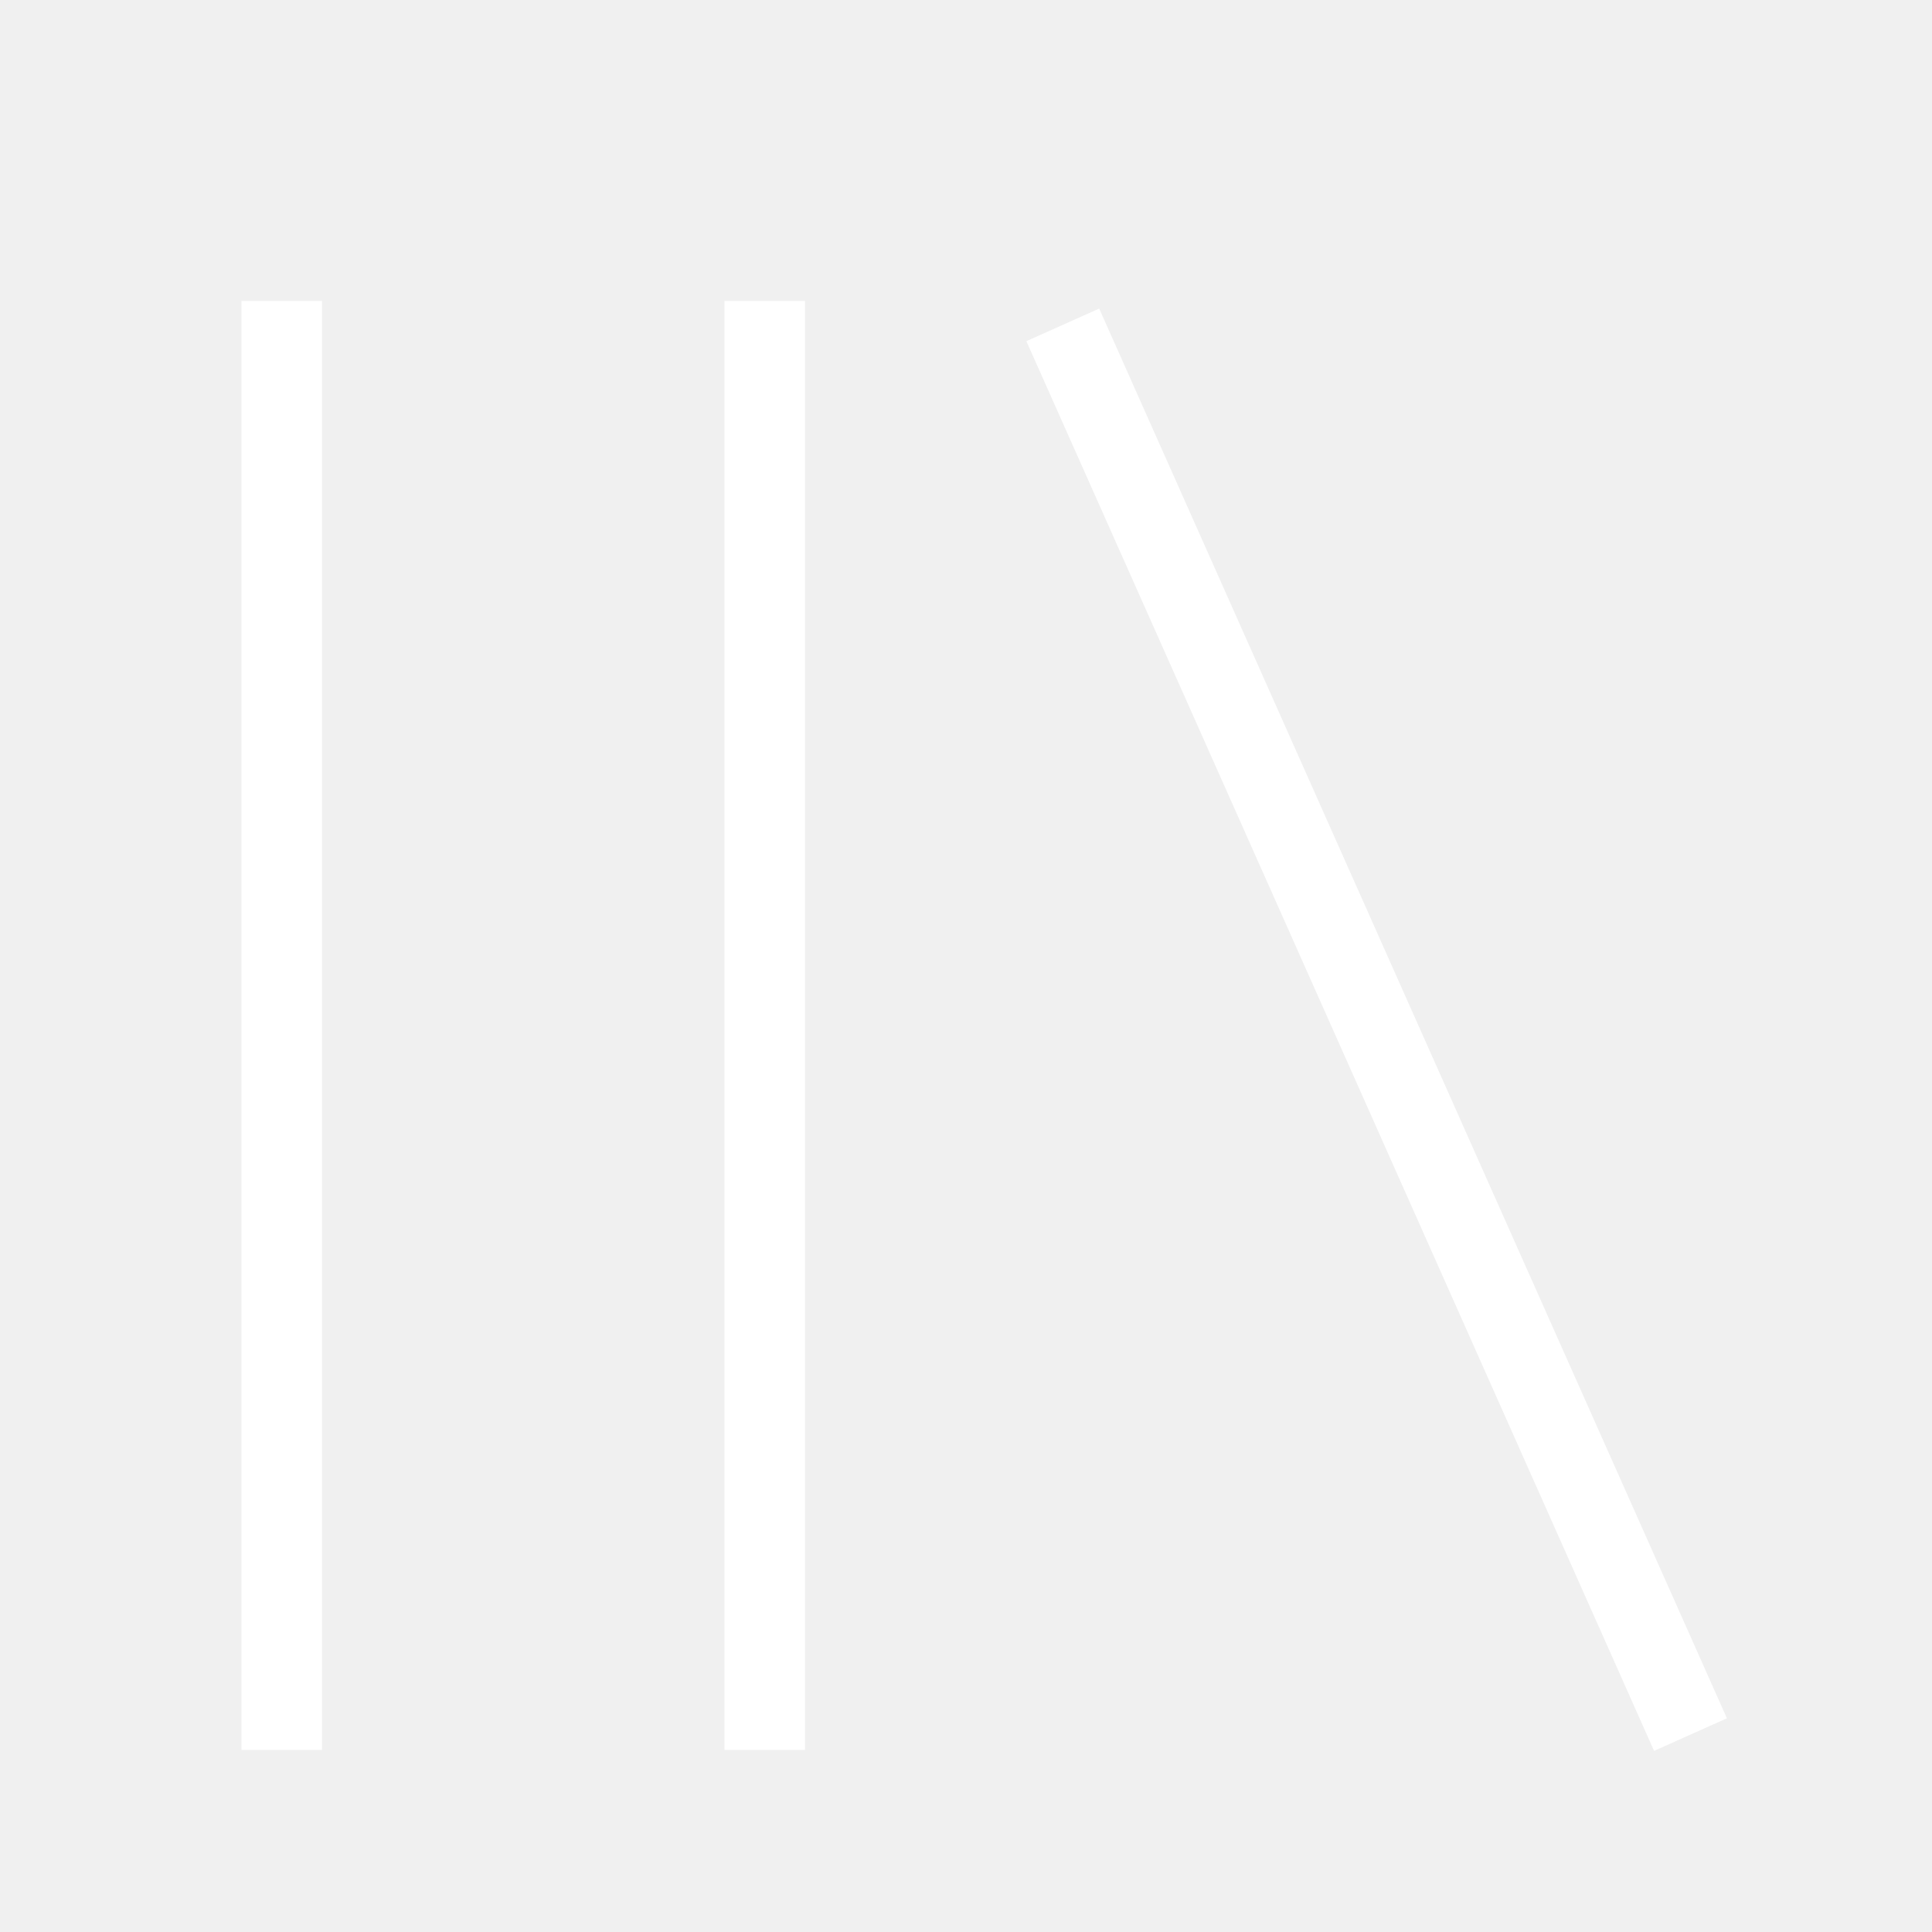
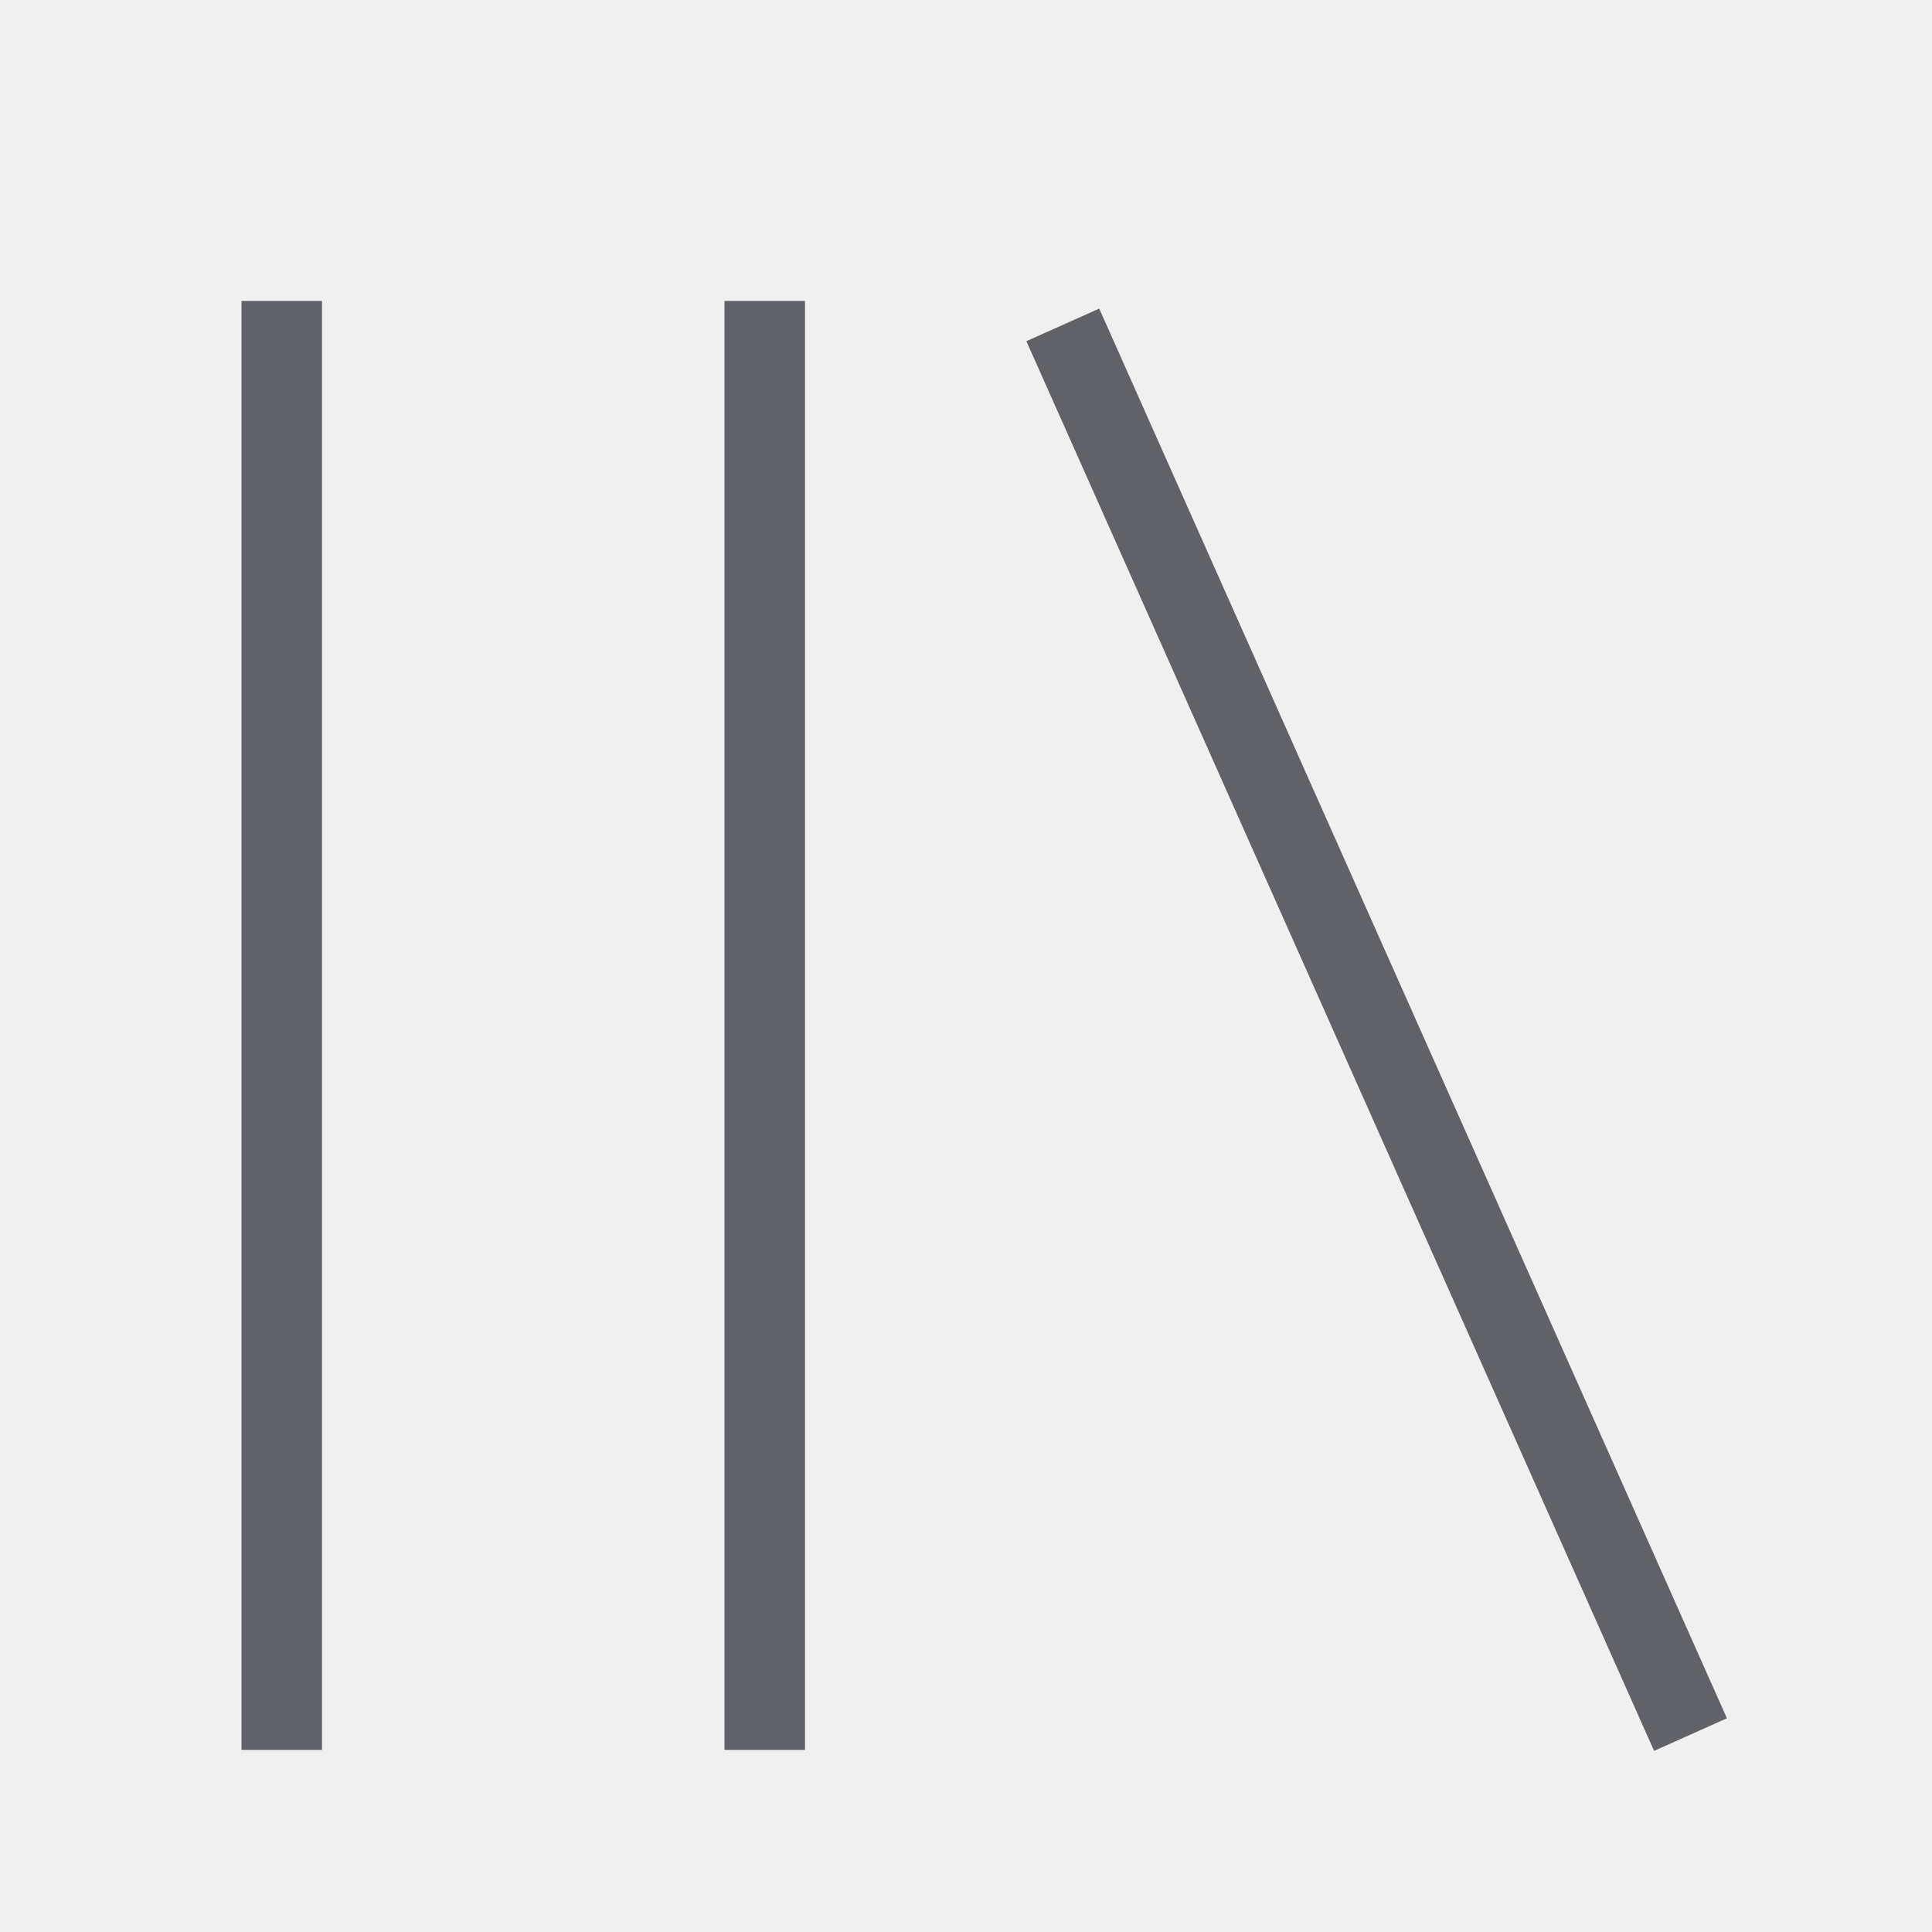
<svg xmlns="http://www.w3.org/2000/svg" viewBox="0 0 512 512">
-   <path d="M291.301 81.778l166.349 373.587-19.301 8.635-166.349-373.587zM64 463.746v-384h21.334v384h-21.334zM192 463.746v-384h21.334v384h-21.334z" fill="#ffffff" />
+   <path d="M291.301 81.778l166.349 373.587-19.301 8.635-166.349-373.587zM64 463.746v-384h21.334v384h-21.334zM192 463.746v-384h21.334v384h-21.334z" fill="#606268" />
</svg>
